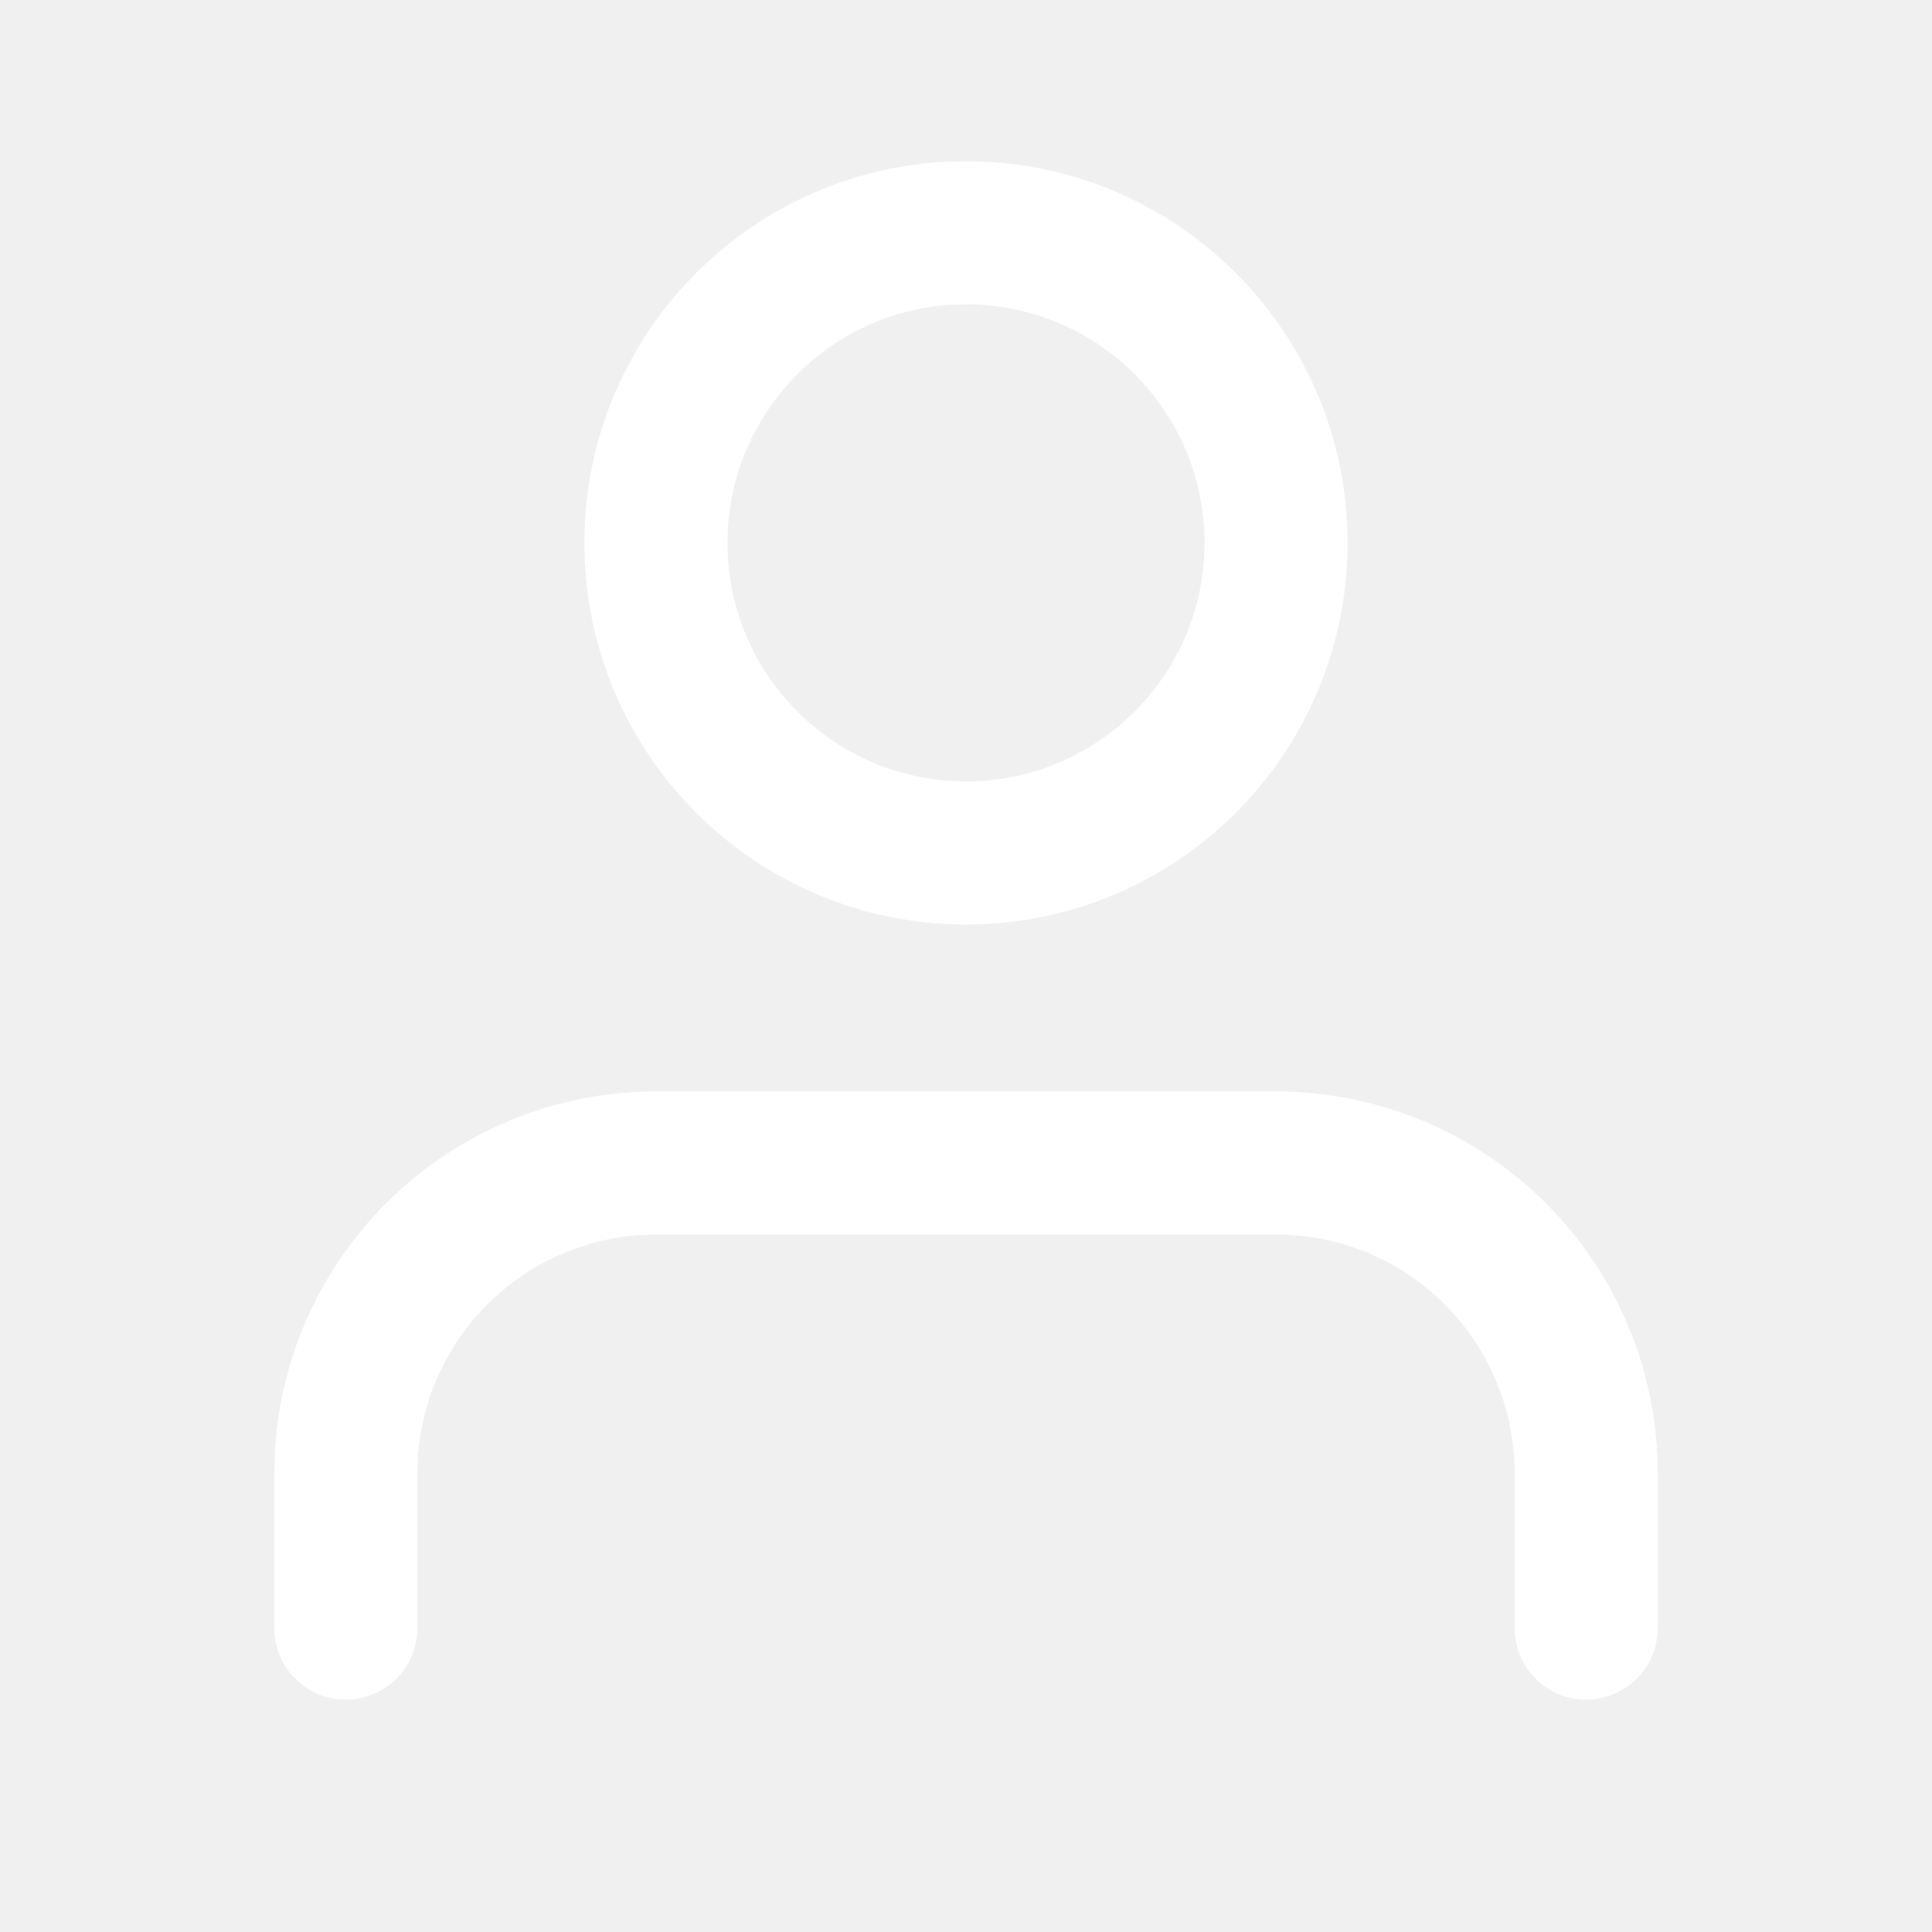
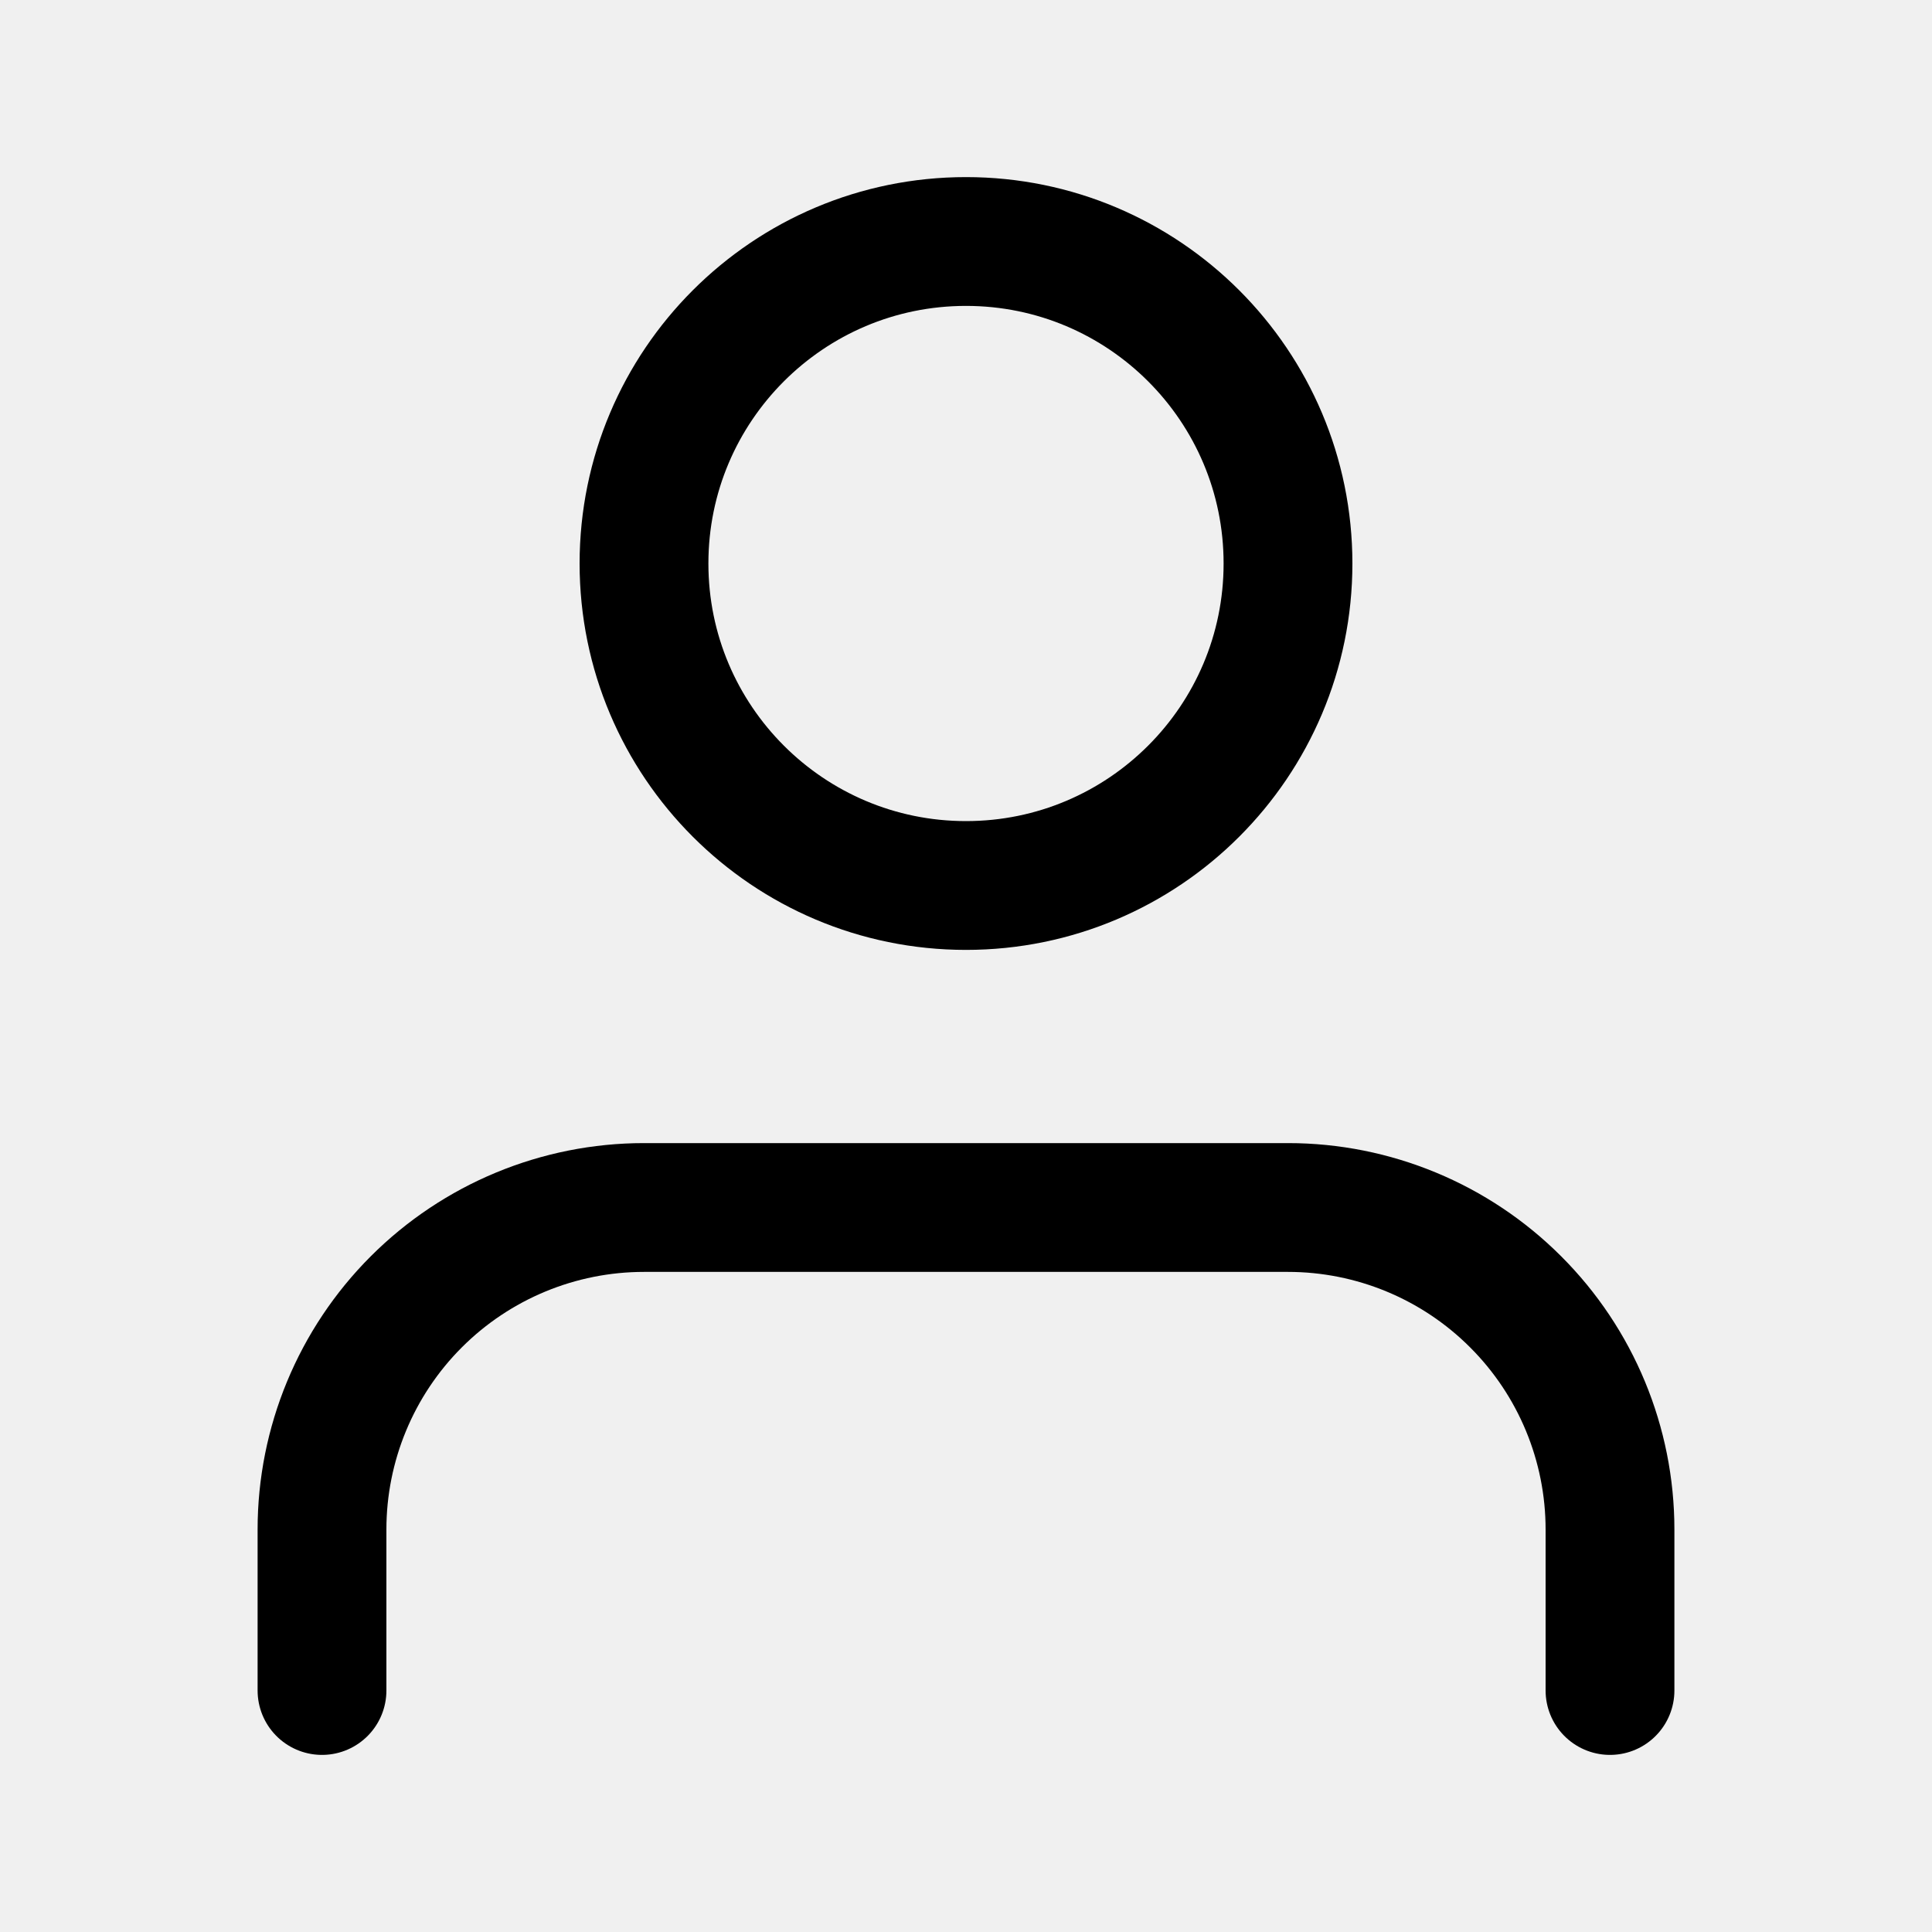
- <svg xmlns="http://www.w3.org/2000/svg" width="27" height="27" viewBox="0 0 27 27" fill="none">
-   <path d="M22.167 22.753V20.587C22.167 19.438 21.71 18.335 20.898 17.523C20.085 16.71 18.983 16.253 17.833 16.253H9.167C8.017 16.253 6.915 16.71 6.103 17.523C5.29 18.335 4.833 19.438 4.833 20.587V22.753" stroke="white" stroke-width="2" stroke-linecap="round" stroke-linejoin="round" />
-   <path d="M13.5 11.92C15.893 11.92 17.833 9.98 17.833 7.587C17.833 5.194 15.893 3.253 13.5 3.253C11.107 3.253 9.167 5.194 9.167 7.587C9.167 9.98 11.107 11.92 13.5 11.92Z" stroke="white" stroke-width="2" stroke-linecap="round" stroke-linejoin="round" />
+ <svg xmlns="http://www.w3.org/2000/svg" width="30" height="30" viewBox="0 0 30 30" fill="none">
+   <path d="M25 26.25V23.75C25 22.424 24.473 21.152 23.535 20.215C22.598 19.277 21.326 18.75 20 18.75H10C8.674 18.75 7.402 19.277 6.464 20.215C5.527 21.152 5 22.424 5 23.75V26.25" stroke="black" stroke-width="2" stroke-linecap="round" stroke-linejoin="round" />
+   <path d="M15 13.75C17.761 13.75 20 11.511 20 8.75C20 5.989 17.761 3.75 15 3.75C12.239 3.75 10 5.989 10 8.75C10 11.511 12.239 13.75 15 13.75Z" stroke="black" stroke-width="2" stroke-linecap="round" stroke-linejoin="round" />
</svg>
